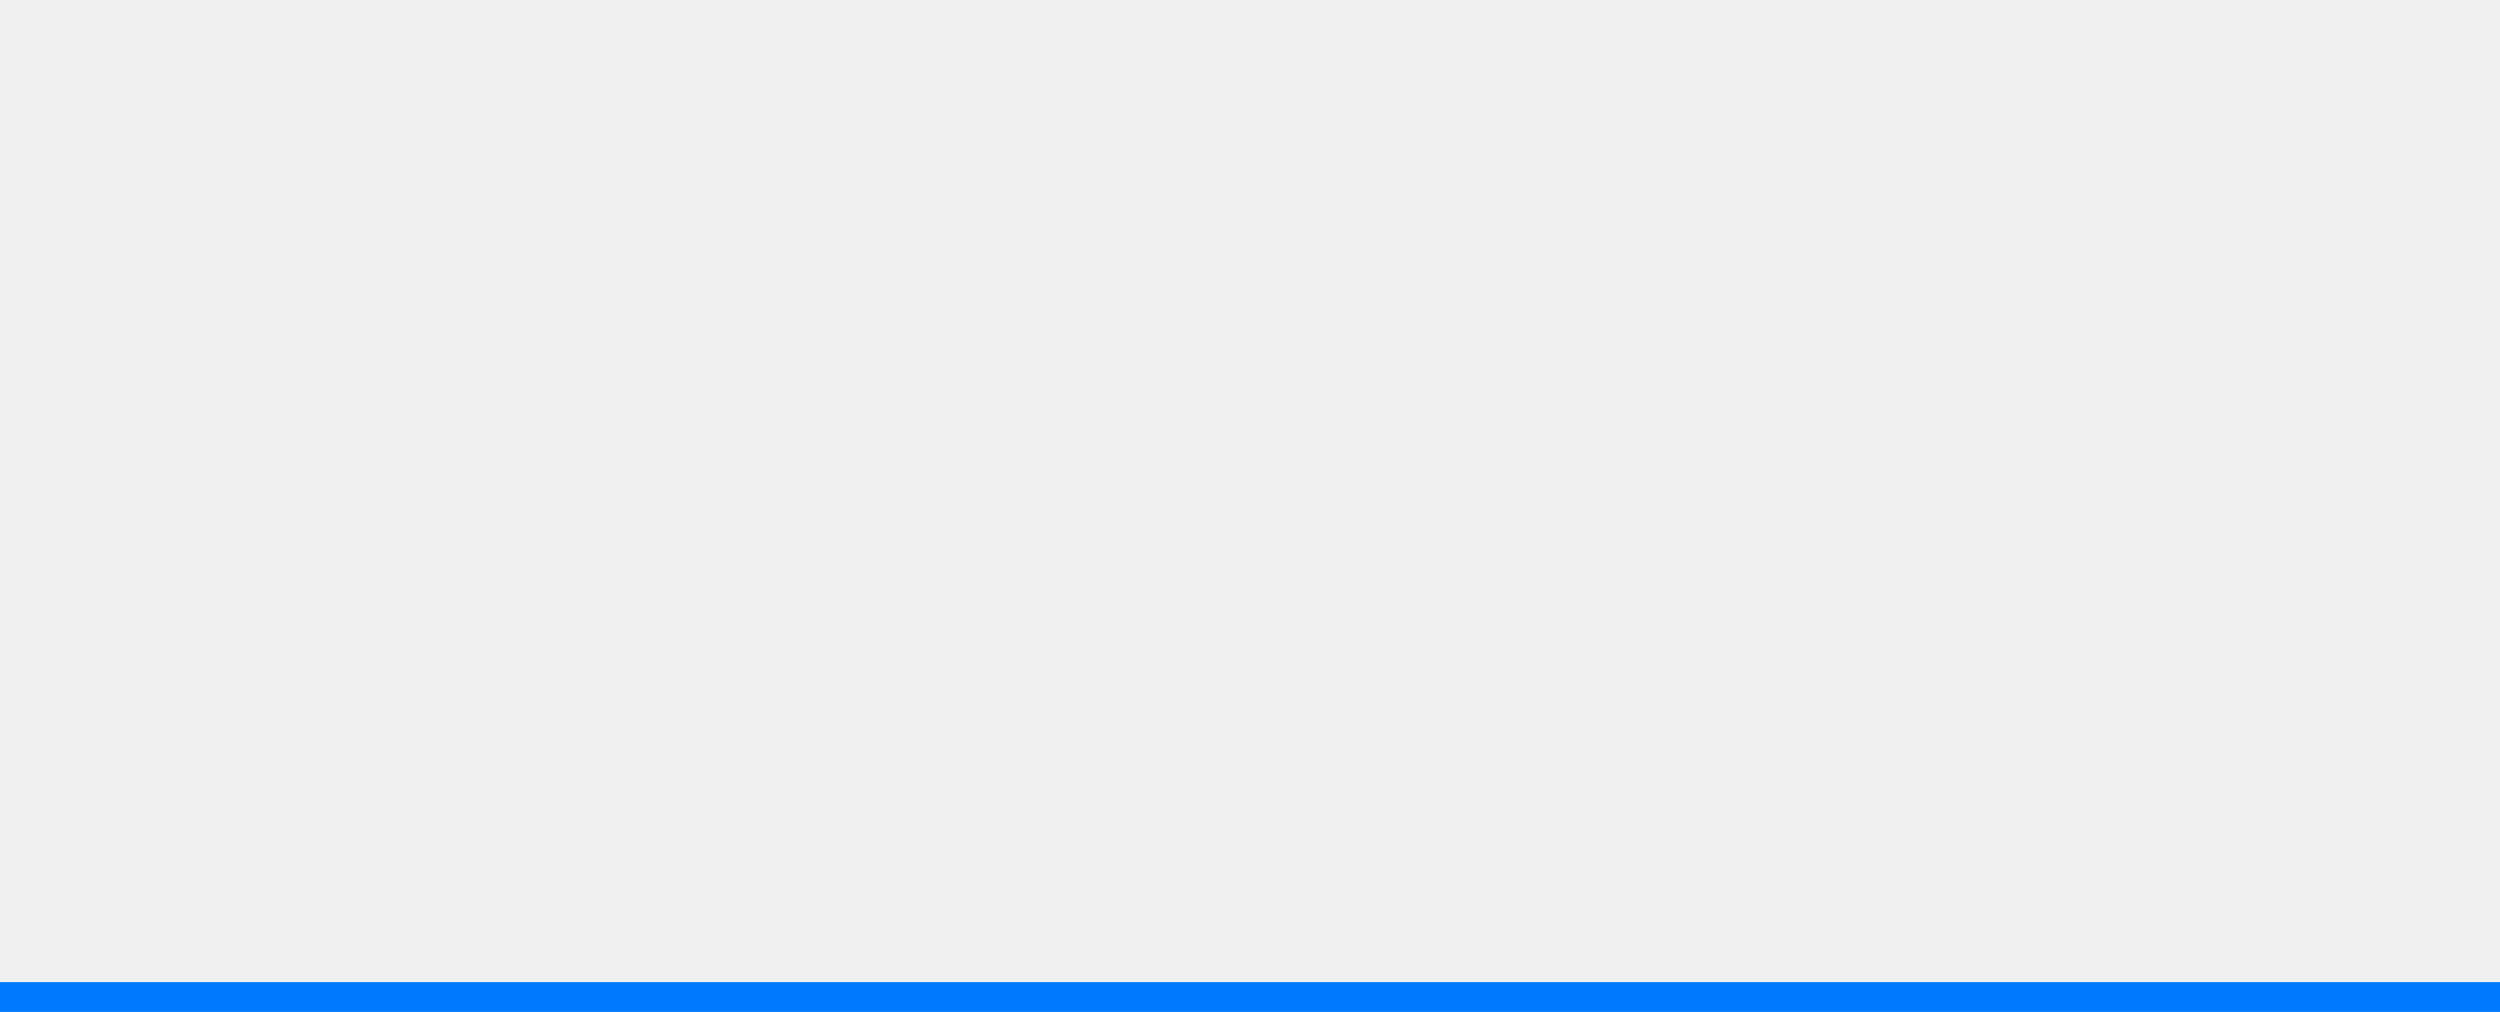
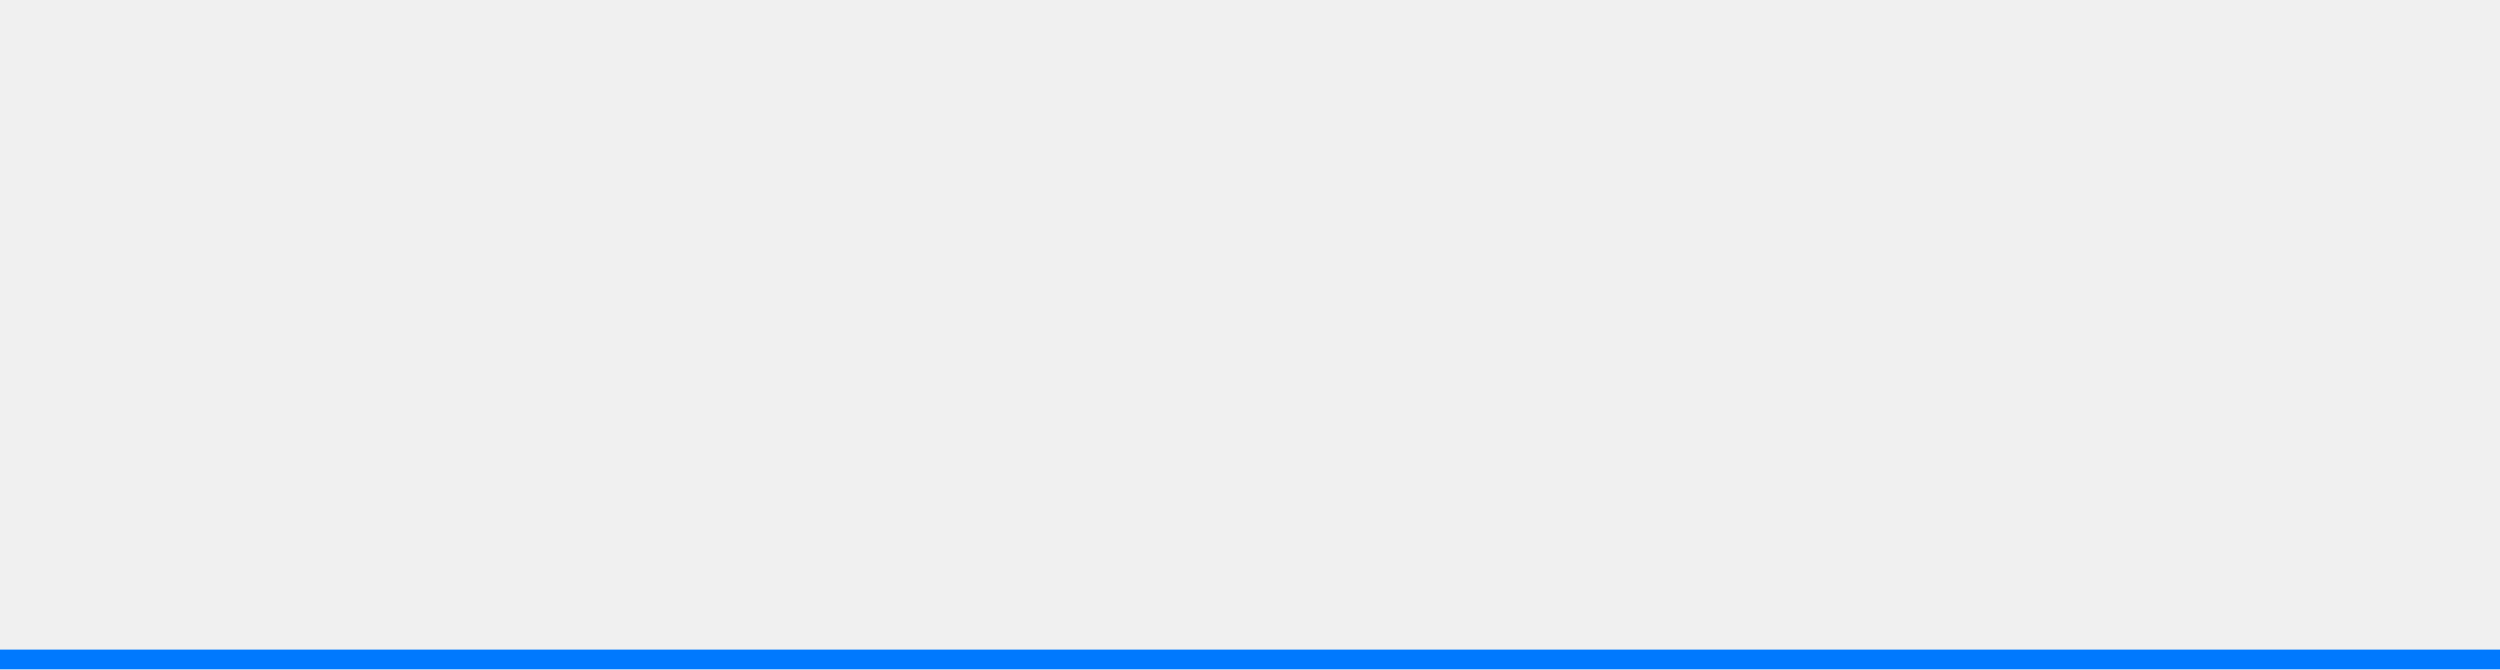
- <svg xmlns="http://www.w3.org/2000/svg" version="1.1" width="84px" height="34px">
-   <g transform="matrix(1 0 0 1 -187 -3 )">
-     <path d="M 187 3  L 271 3  L 271 36.5  L 187 36.5  L 187 3  Z " fill-rule="nonzero" fill="#ffffff" stroke="none" fill-opacity="0" />
-     <path d="M 271 36.5  L 187 36.5  " stroke-width="1" stroke="#0079fe" fill="none" />
+ <svg xmlns="http://www.w3.org/2000/svg" version="1.1" width="127px" height="34px">
+   <g transform="matrix(1 0 0 1 -269 -3 )">
+     <path d="M 269 3  L 396 3  L 396 36.5  L 269 36.5  L 269 3  Z " fill-rule="nonzero" fill="#ffffff" stroke="none" fill-opacity="0" />
+     <path d="M 396 36.5  L 269 36.5  " stroke-width="1" stroke="#0079fe" fill="none" />
  </g>
</svg>
